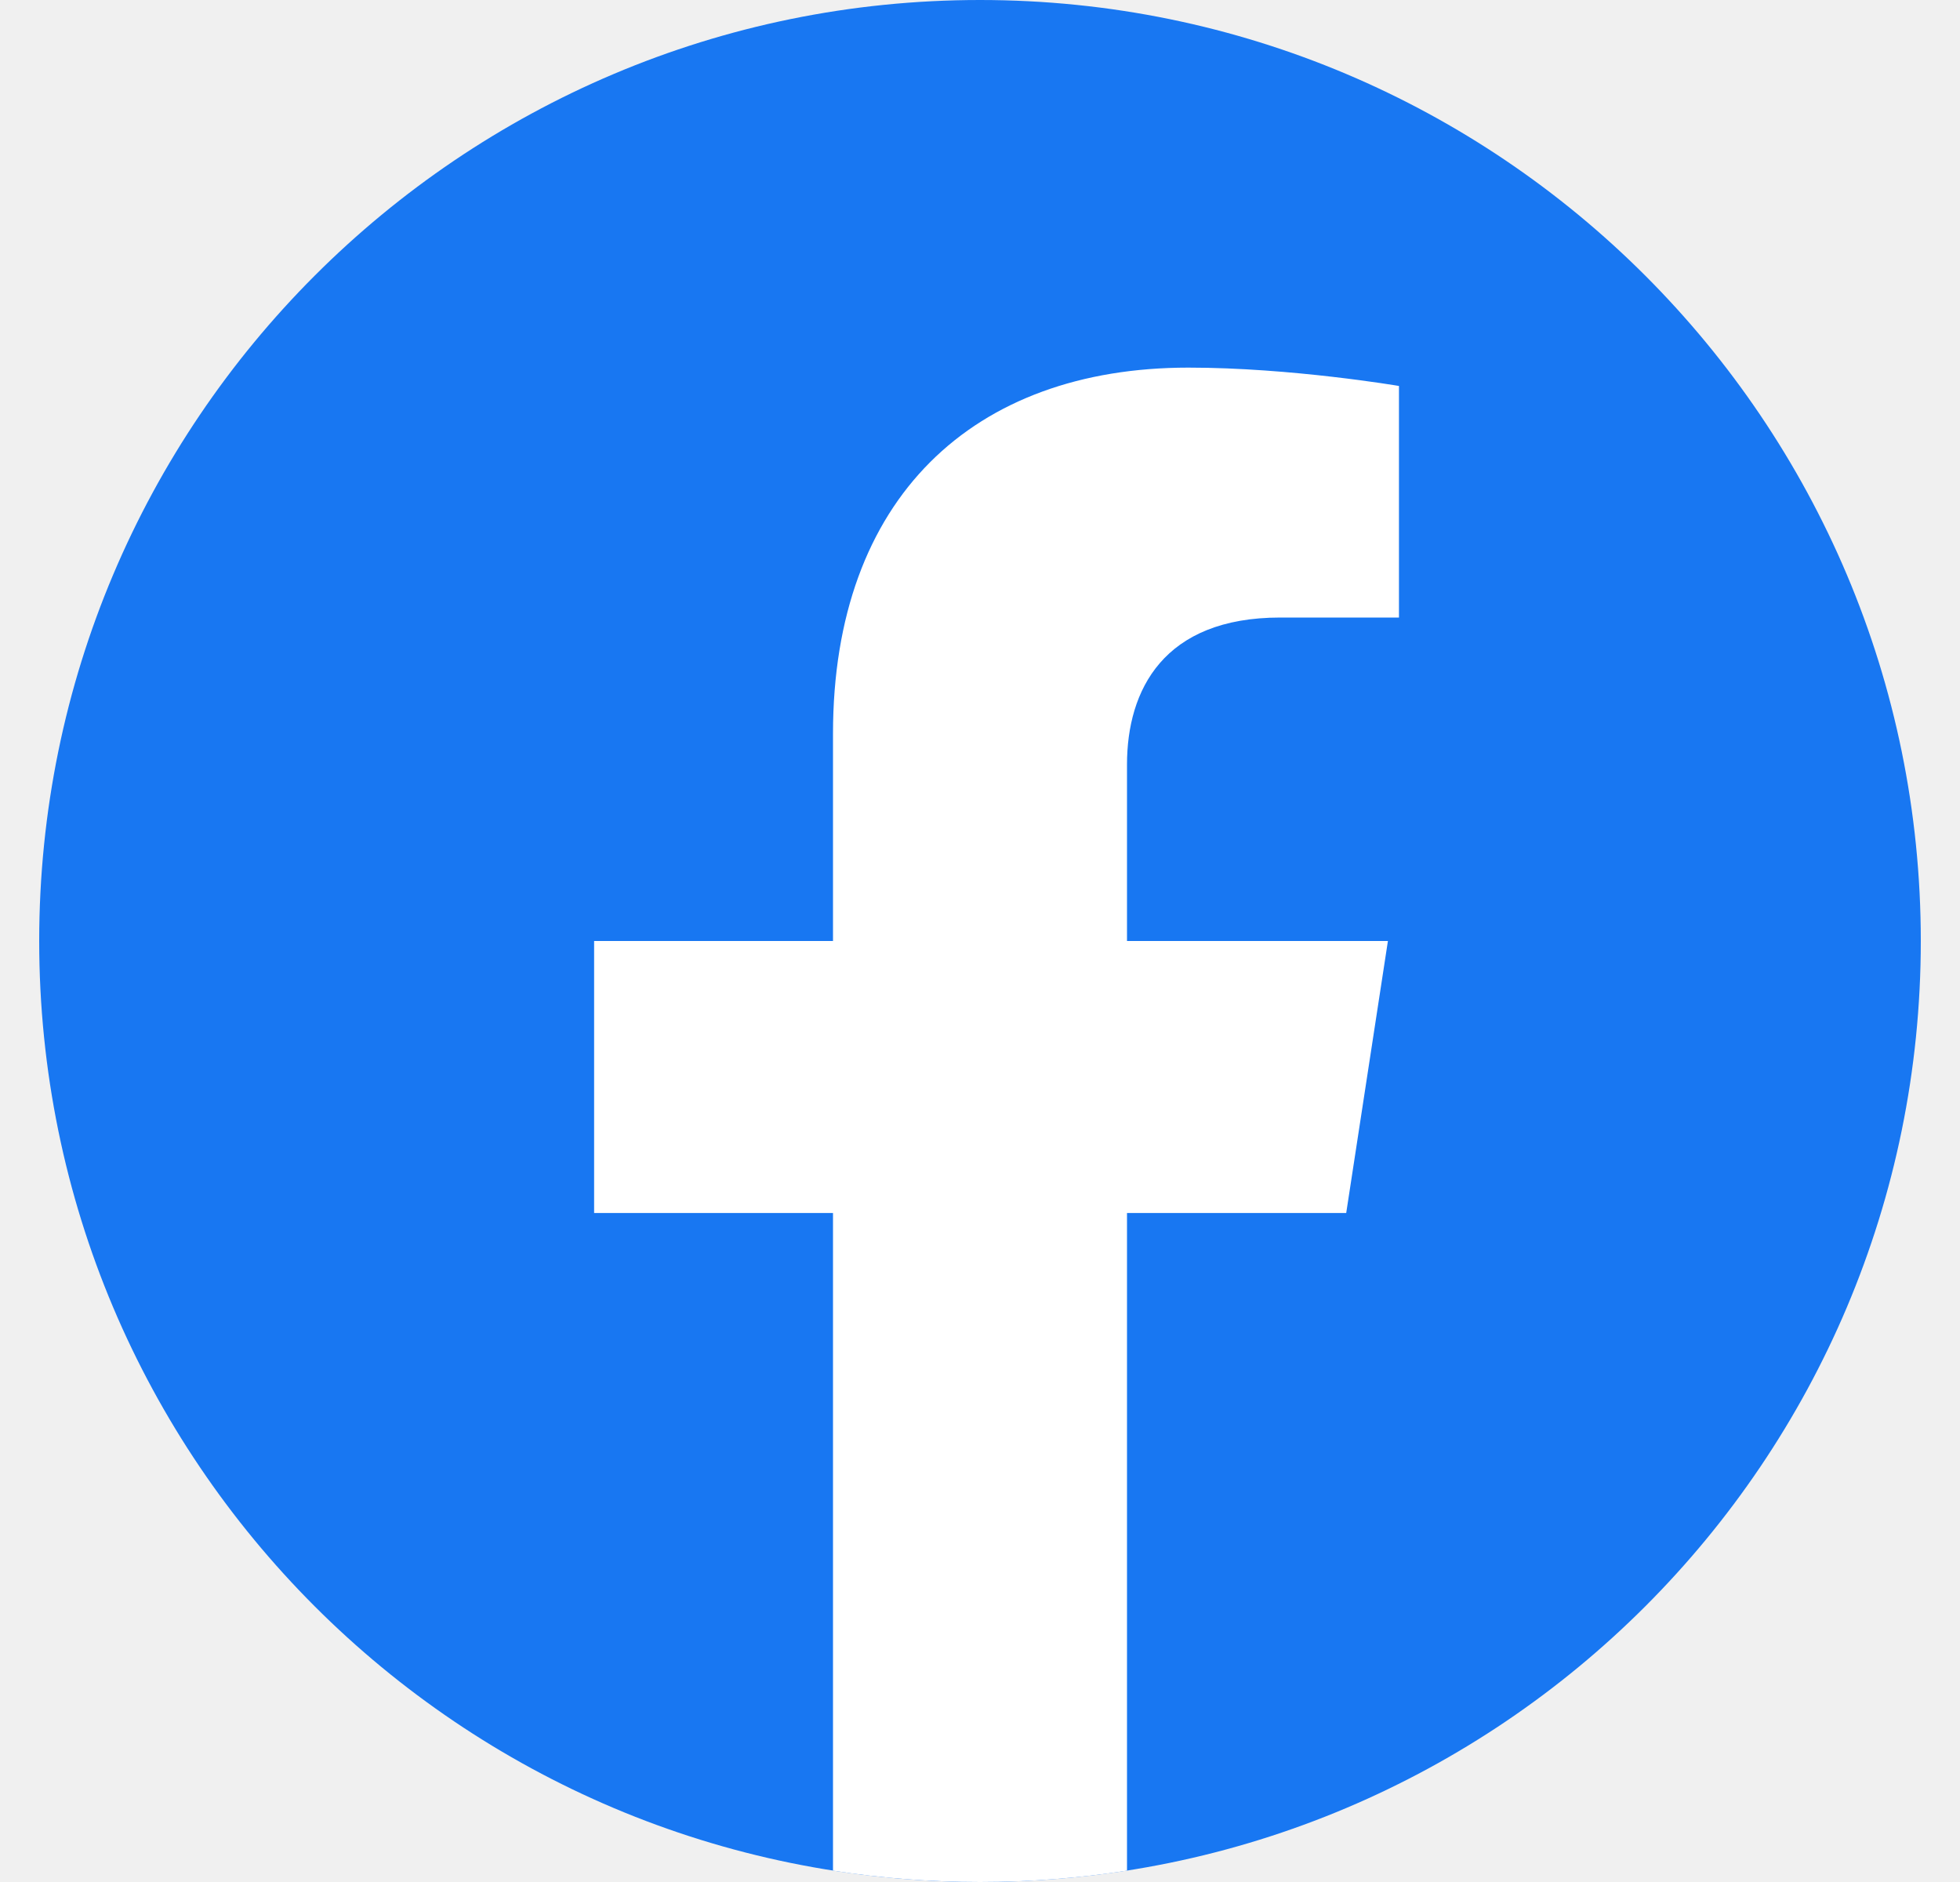
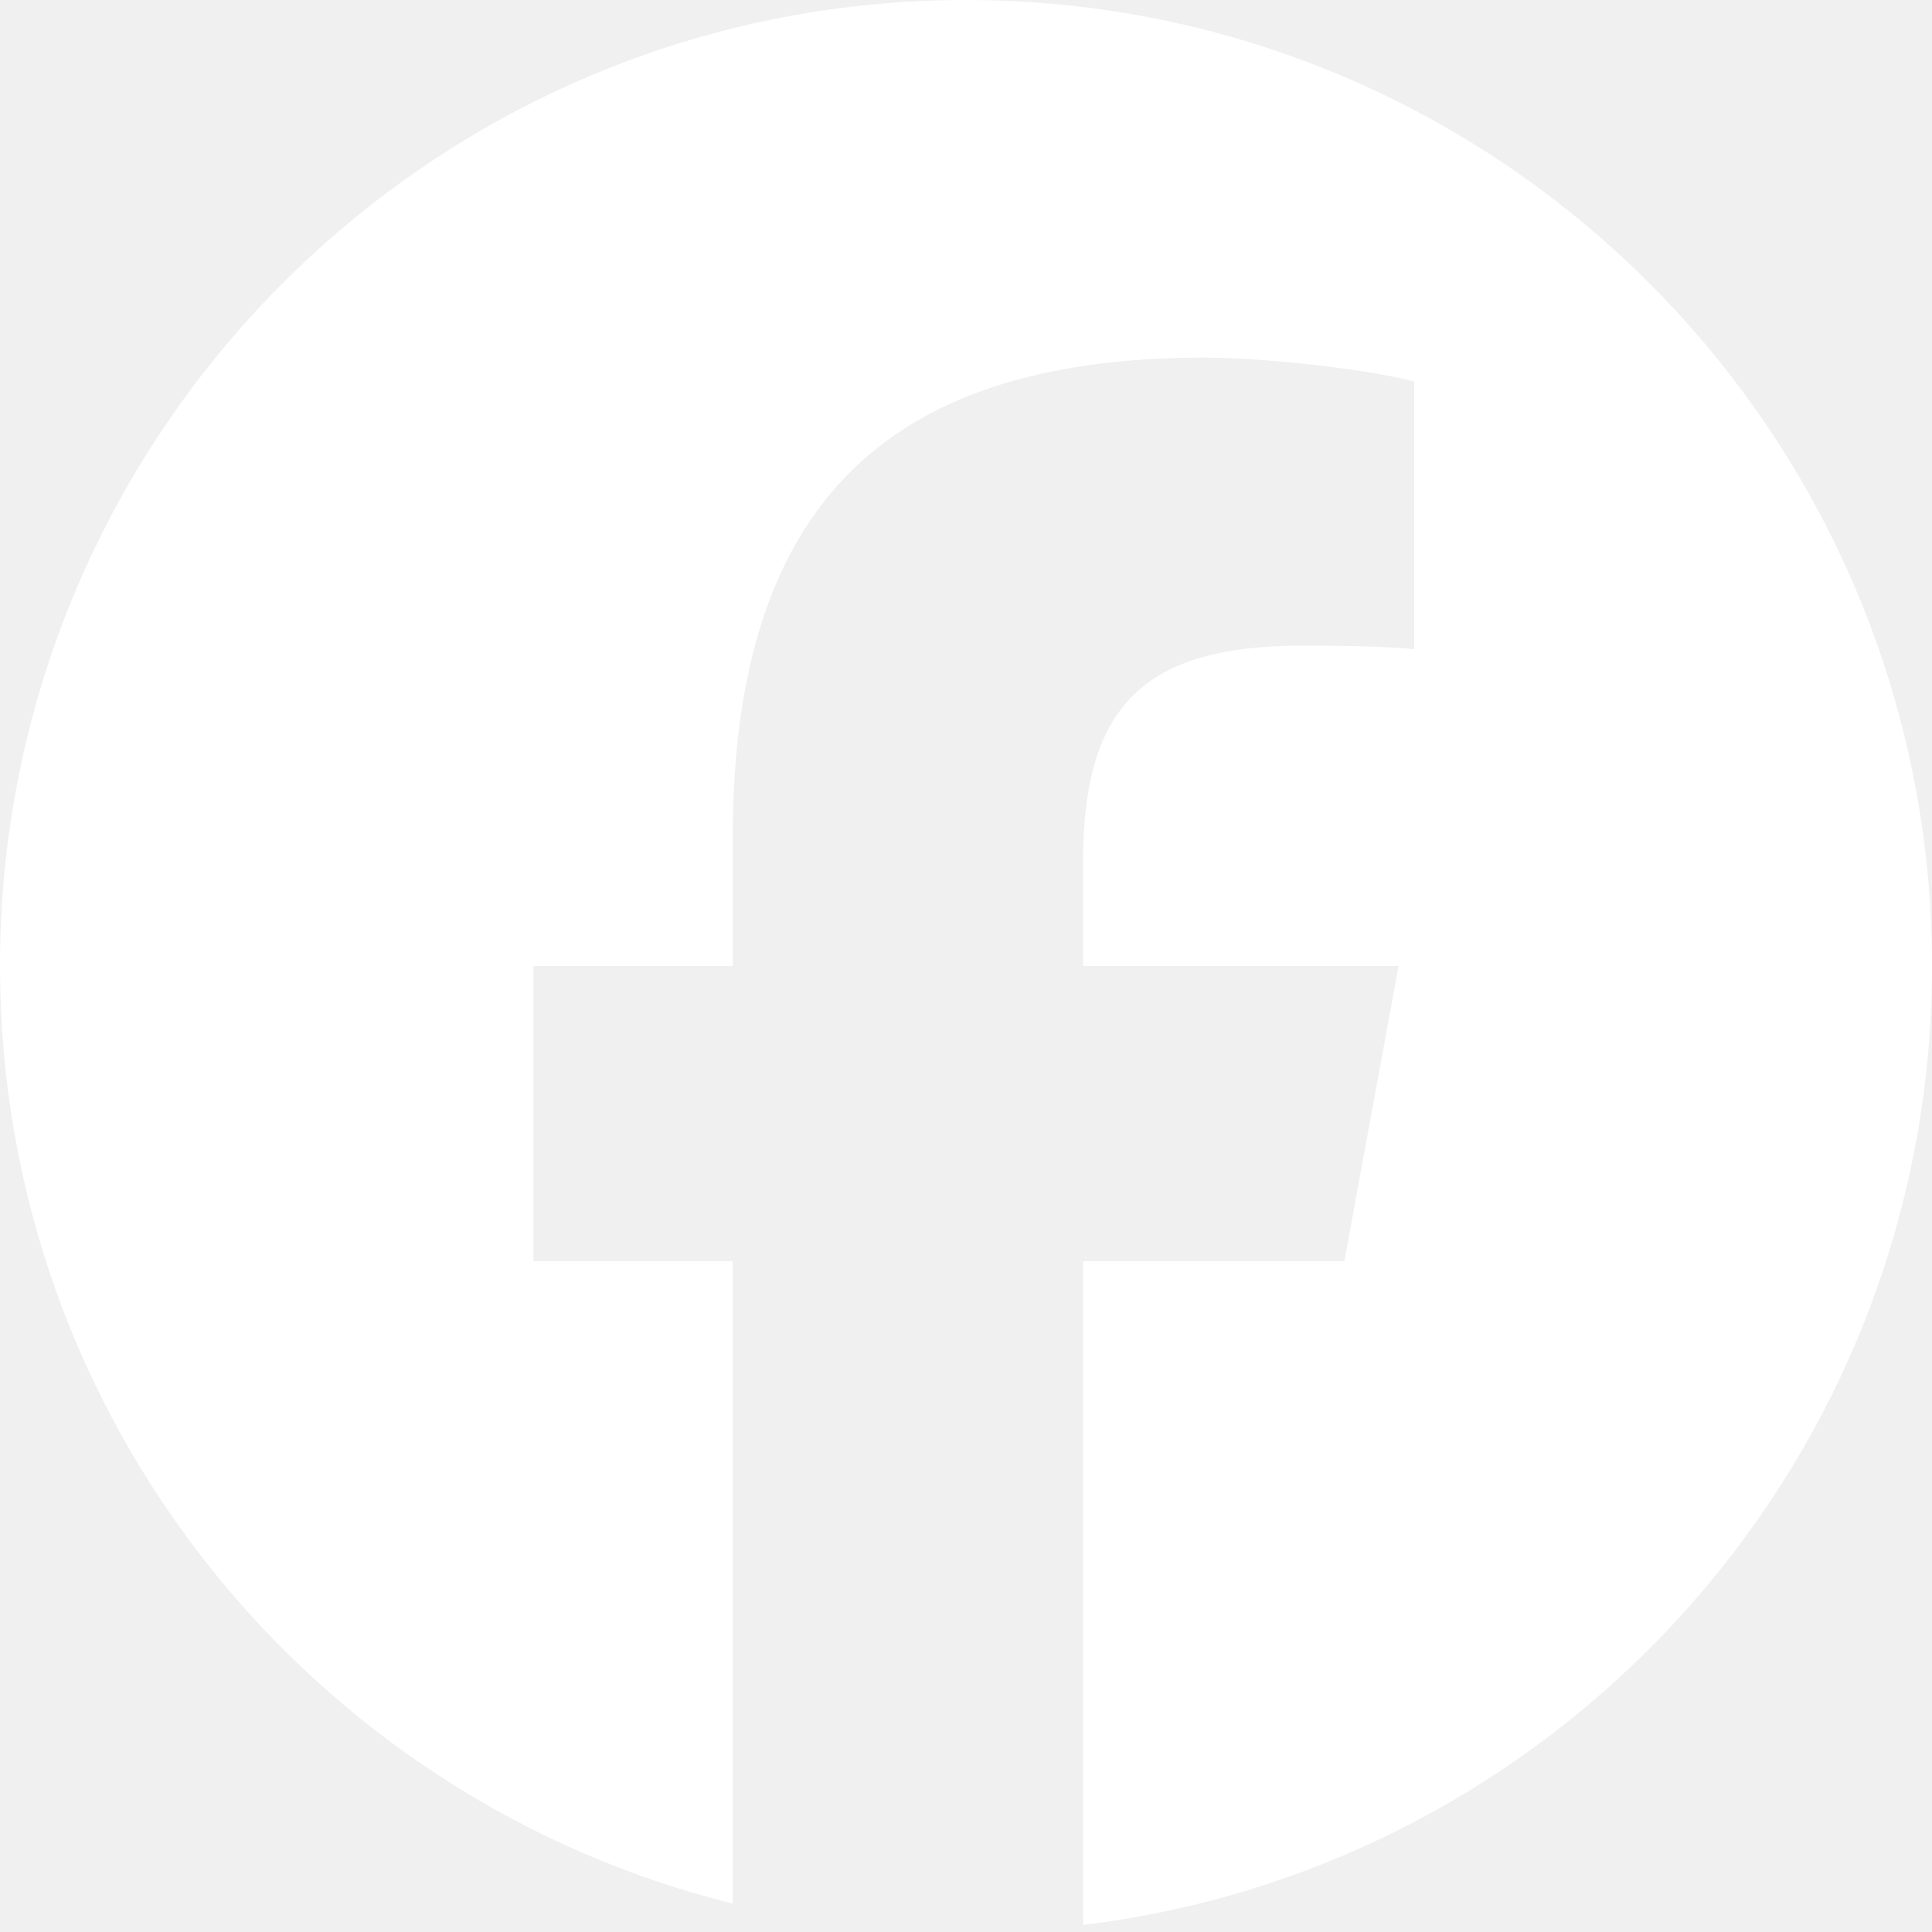
- <svg xmlns="http://www.w3.org/2000/svg" width="25" height="24" viewBox="0 0 25 24" fill="none">
-   <rect x="0.5" width="24" height="24" rx="12" fill="#1877F2" />
-   <path d="M17.171 15.469L17.703 12H14.375V9.75C14.375 8.801 14.839 7.875 16.33 7.875H17.844V4.922C17.844 4.922 16.47 4.688 15.158 4.688C12.416 4.688 10.625 6.349 10.625 9.356V12H7.578V15.469H10.625V23.855C11.237 23.951 11.863 24 12.5 24C13.137 24 13.763 23.951 14.375 23.855V15.469H17.171Z" fill="white" />
+ <svg xmlns="http://www.w3.org/2000/svg" width="74" height="74" viewBox="0 0 74 74" fill="none">
+   <g clip-path="url(#clip0_61_432)">
+     <path d="M37 0C57.434 0 74 16.566 74 37C74 55.917 59.803 71.516 41.483 73.729V48.307L51.492 48.307L53.568 37H41.483V33.001C41.483 30.014 42.069 27.945 43.413 26.624C44.757 25.303 46.86 24.728 49.894 24.728C50.661 24.728 51.368 24.736 51.995 24.751C52.907 24.773 53.651 24.812 54.168 24.866V14.617C53.961 14.559 53.717 14.502 53.444 14.445C52.824 14.317 52.053 14.193 51.225 14.085C49.495 13.858 47.512 13.697 46.125 13.697C40.522 13.697 36.288 14.896 33.333 17.378C29.766 20.374 28.062 25.241 28.062 32.128V37H20.432V48.307H28.062V72.91C11.946 68.912 0 54.352 0 37C0 16.566 16.566 0 37 0Z" fill="white" />
+   </g>
+   <defs>
+     <clipPath id="clip0_61_432">
+       <rect width="74" height="74" fill="white" />
+     </clipPath>
+   </defs>
</svg>
